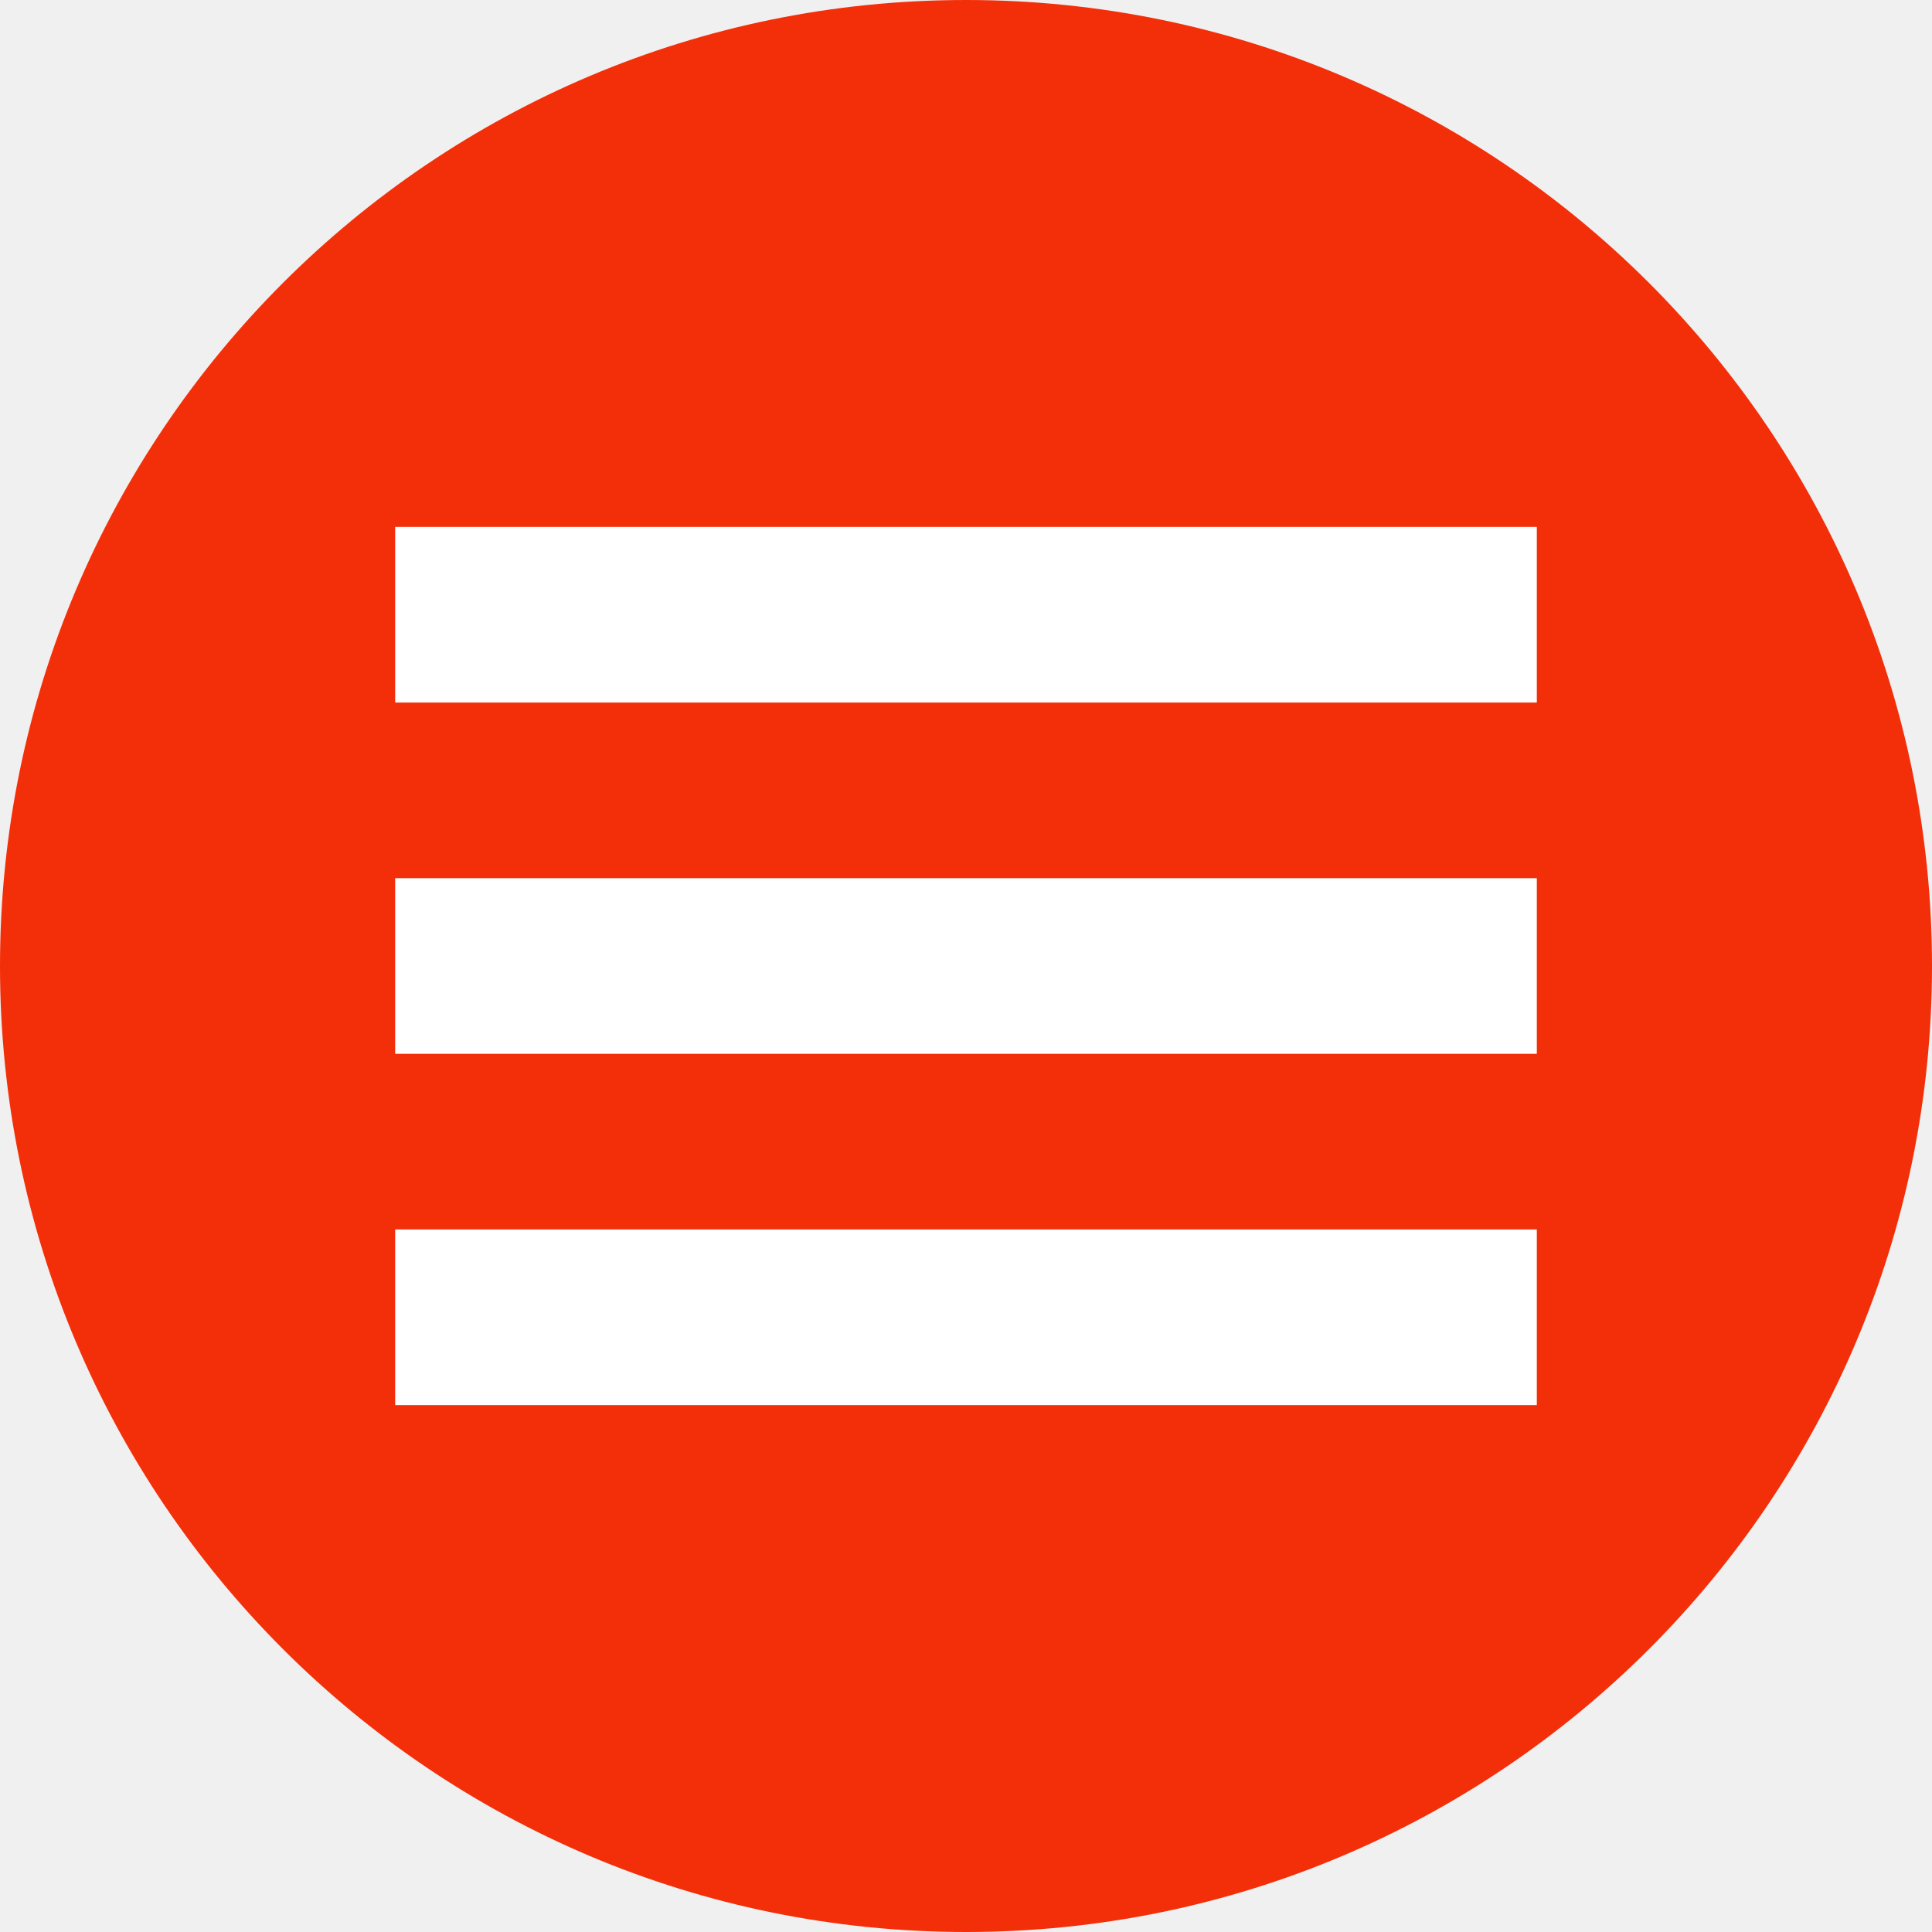
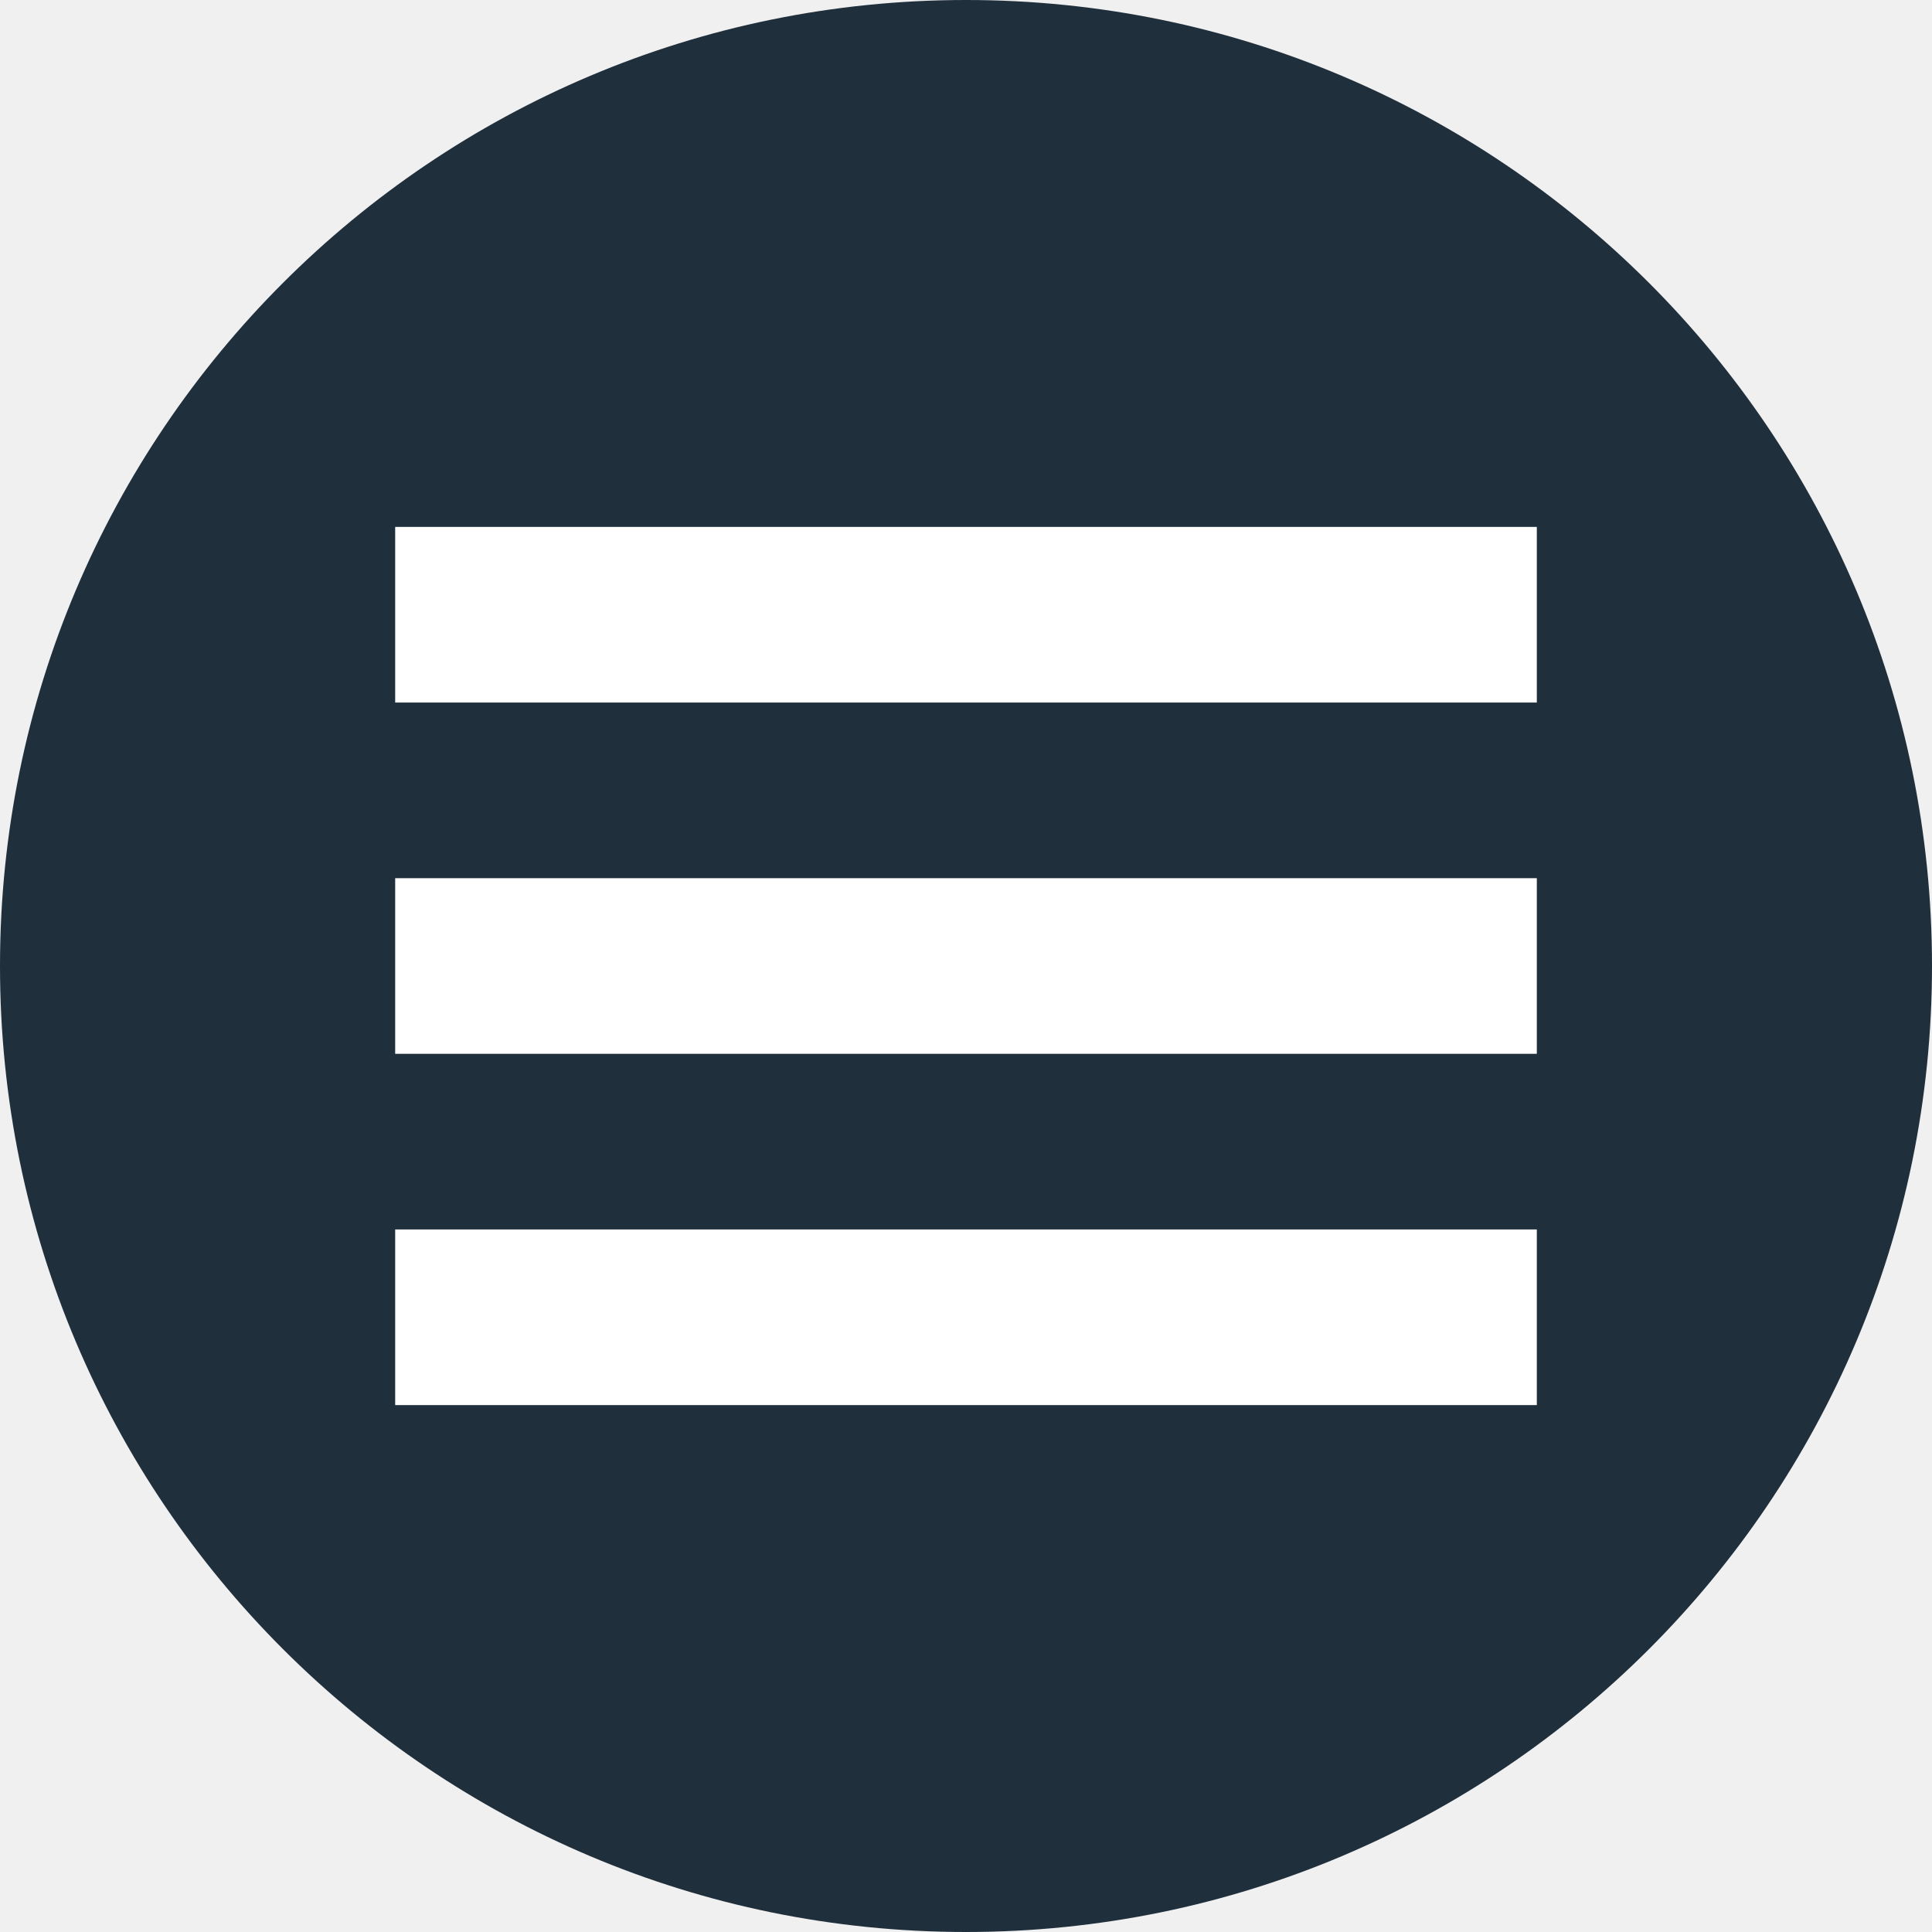
<svg xmlns="http://www.w3.org/2000/svg" width="44" height="44" viewBox="0 0 44 44" fill="none">
-   <rect width="44" height="44" rx="22" fill="#F32F0A" />
+   <rect width="44" height="44" rx="22" fill="#202F3C" />
  <rect x="9" y="12" width="26" height="4" fill="white" />
  <rect x="9" y="20" width="26" height="4" fill="white" />
  <rect x="9" y="28" width="26" height="4" fill="white" />
</svg>
